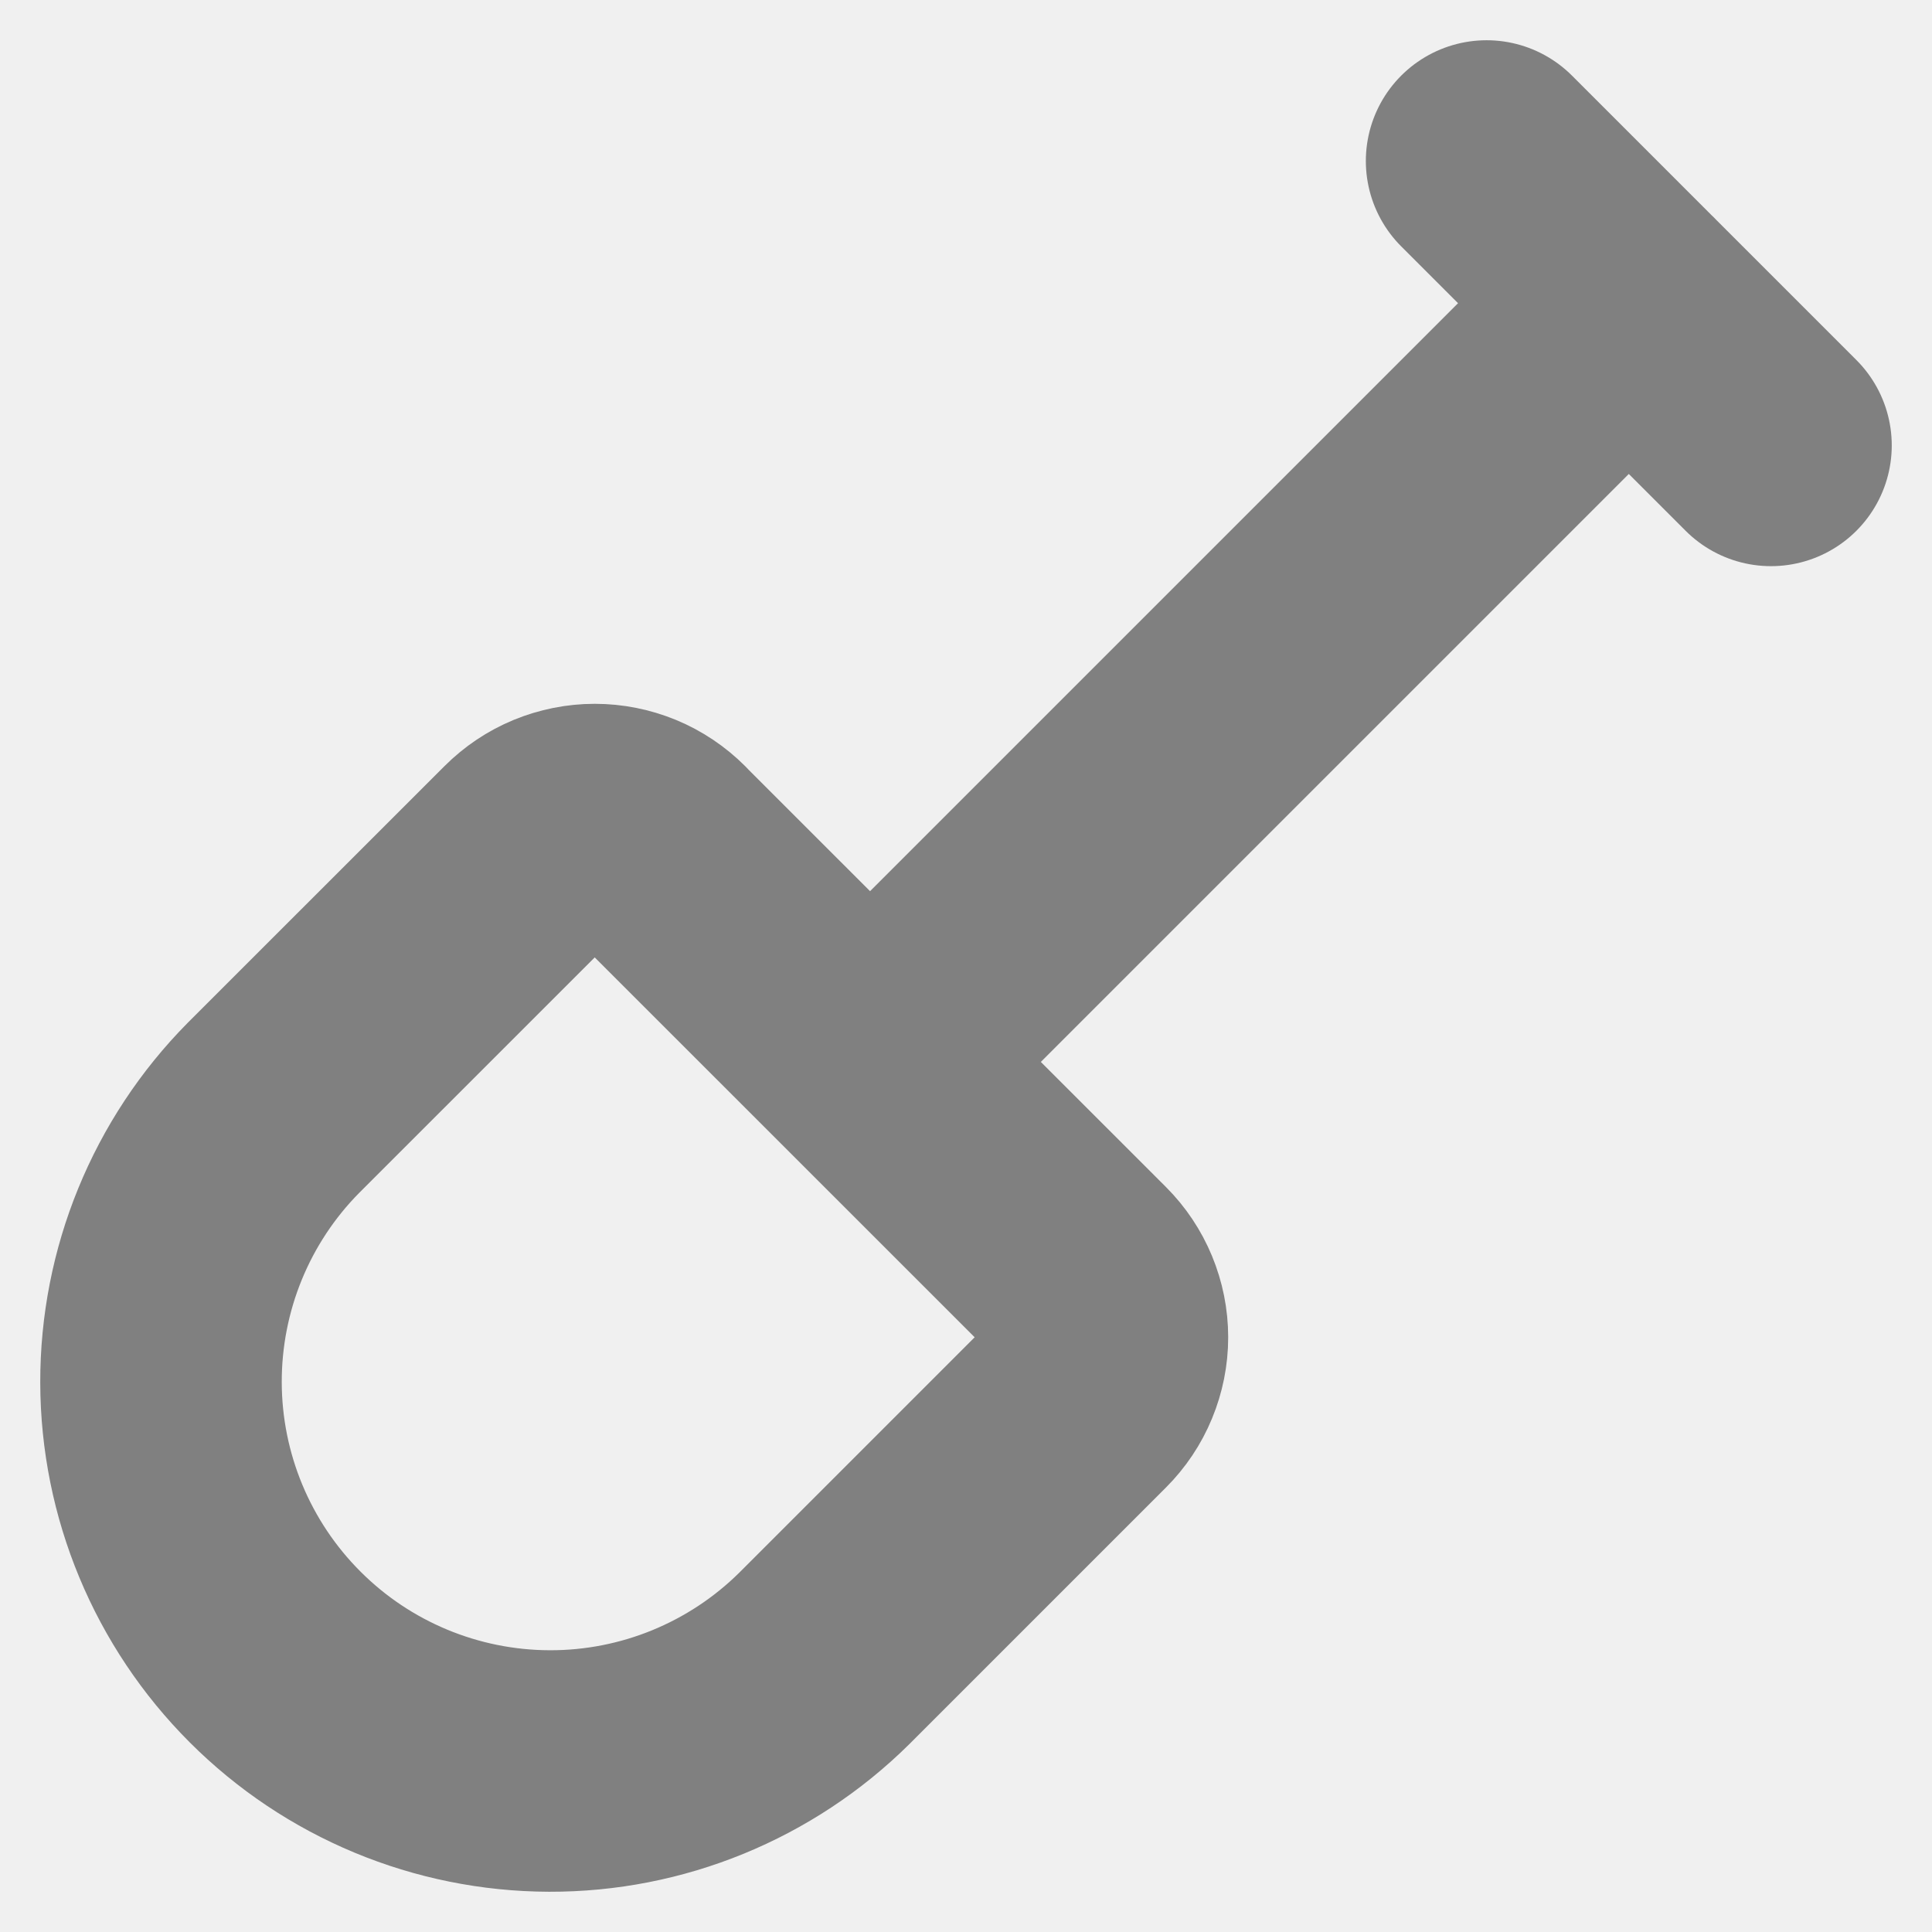
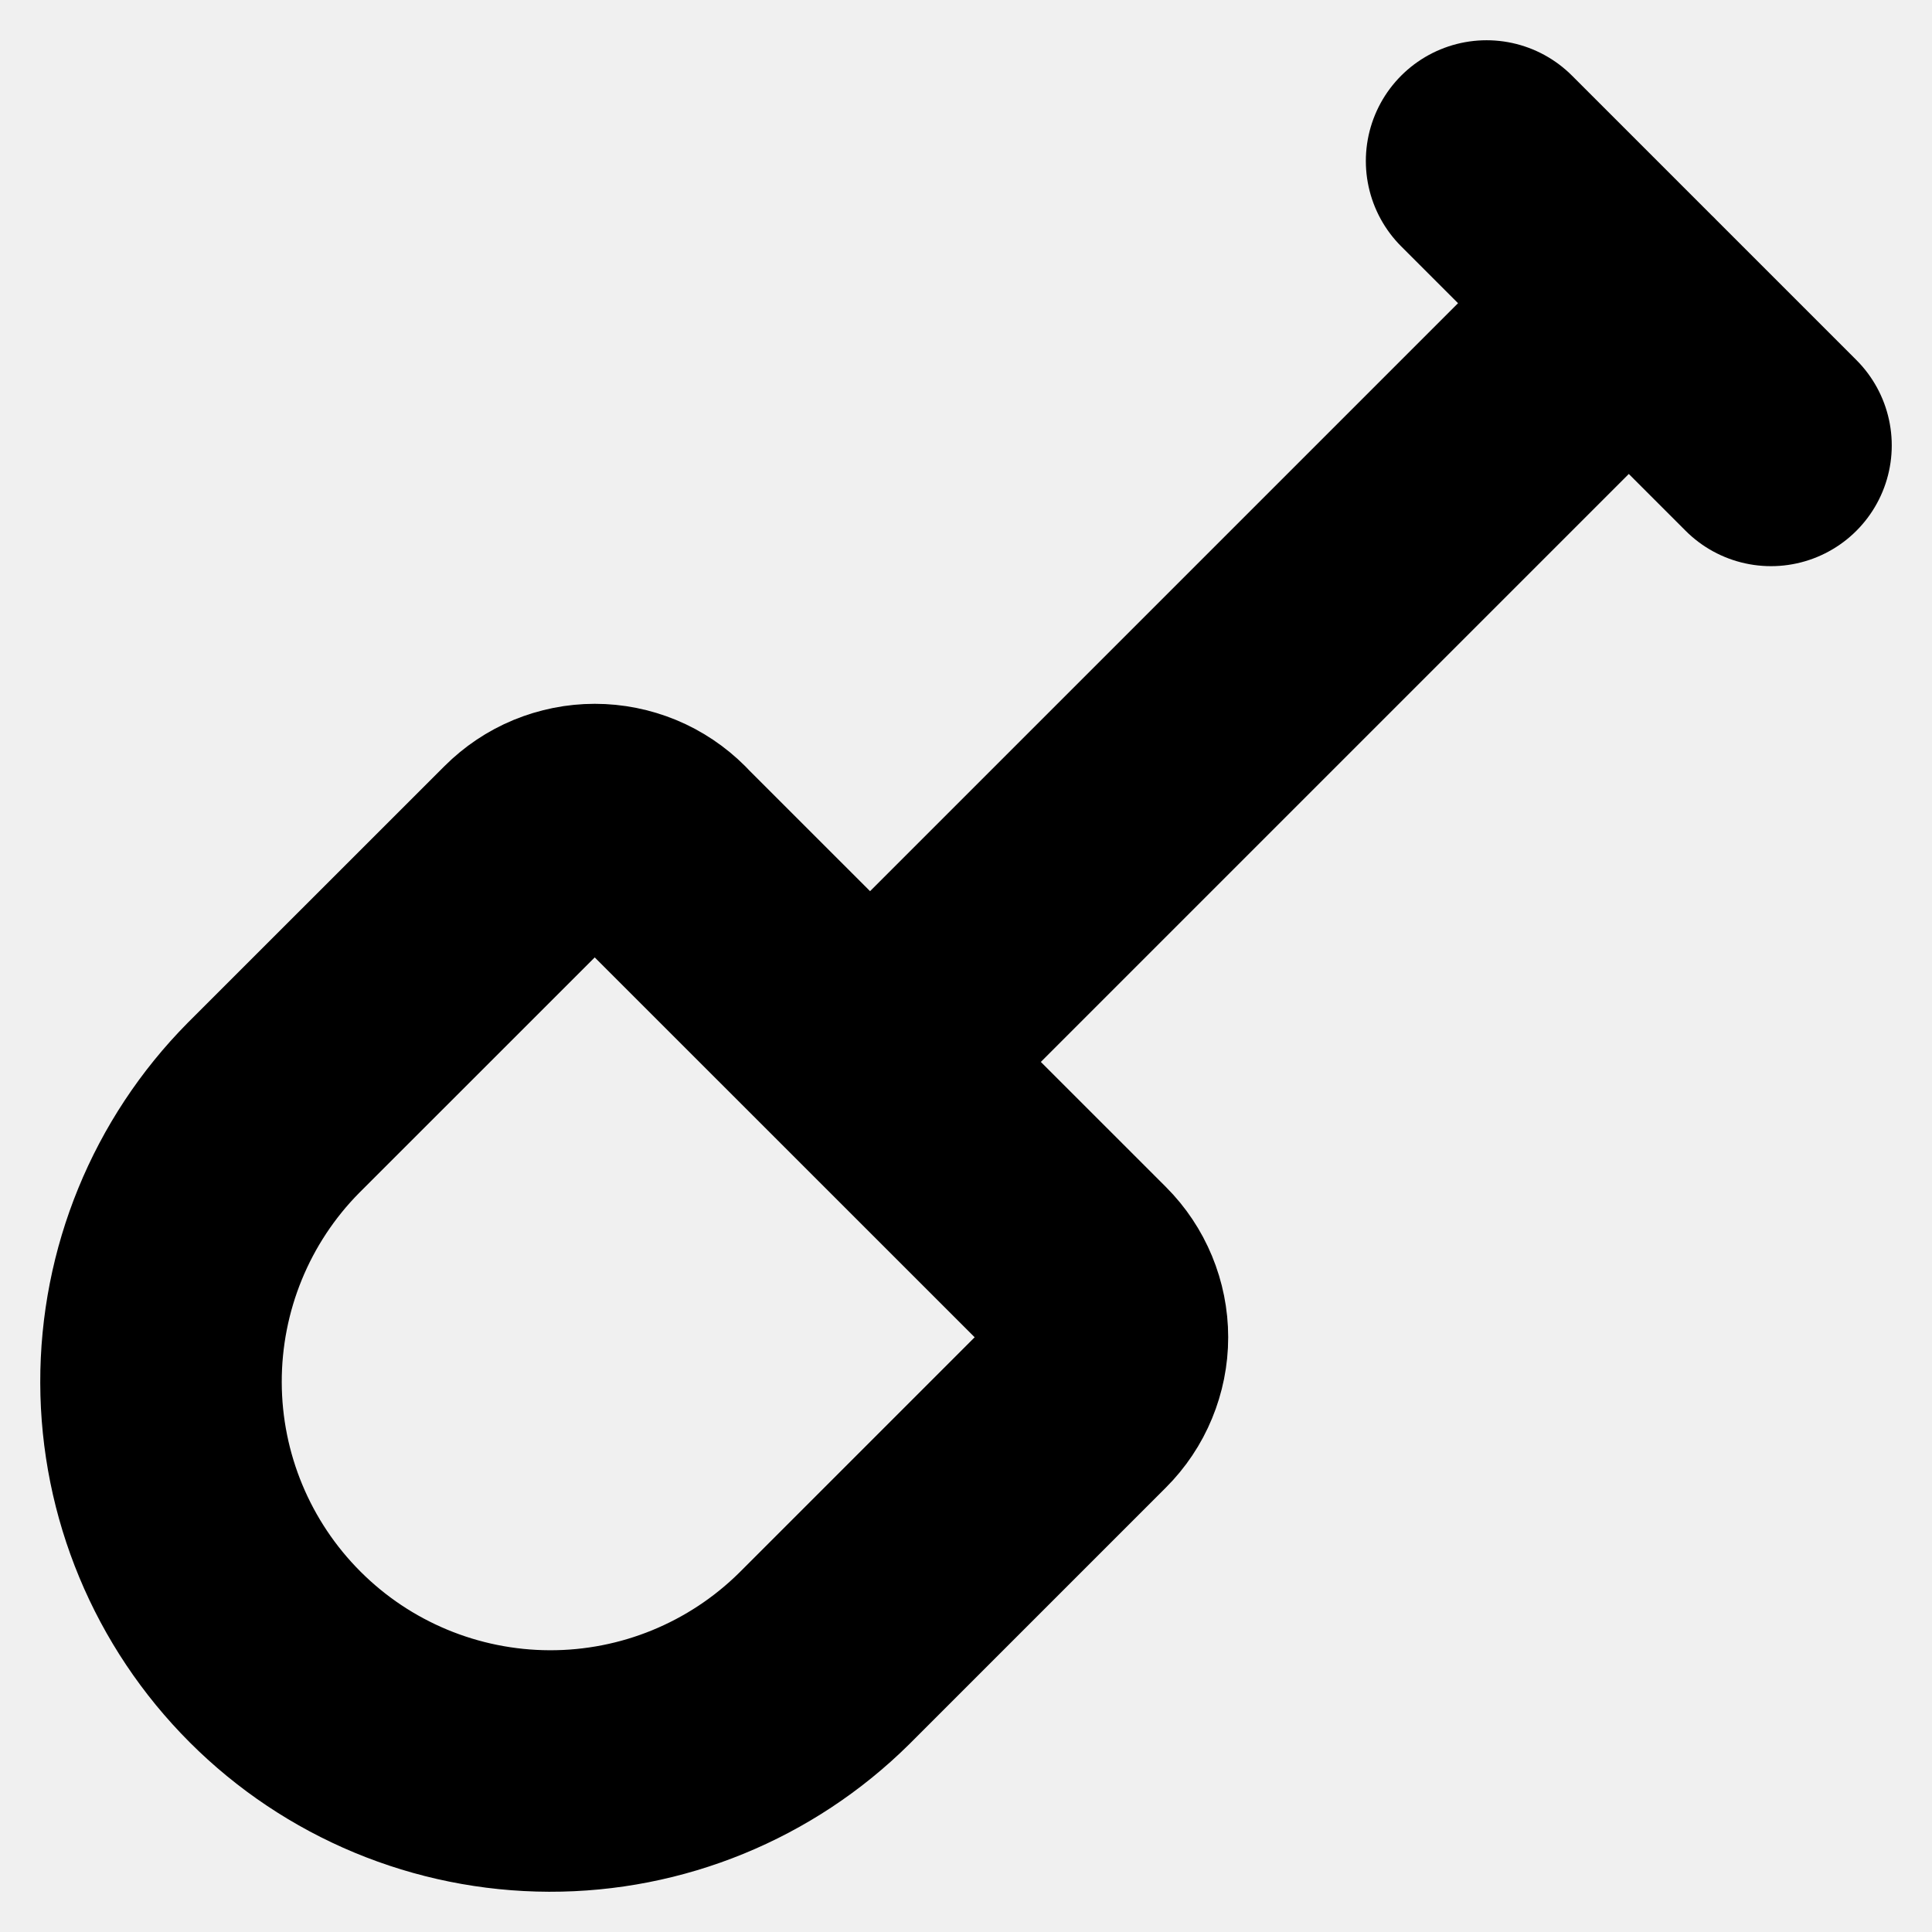
<svg xmlns="http://www.w3.org/2000/svg" width="24" height="24" viewBox="0 0 24 24" fill="none">
  <g clip-path="url(#clip0_939_800)">
-     <path d="M18.467 2L22 5.533M20.234 3.766L10.813 13.187M8.194 10.578L13.423 15.806C13.529 15.912 13.613 16.038 13.67 16.176C13.727 16.314 13.757 16.462 13.757 16.612C13.757 16.762 13.727 16.91 13.67 17.048C13.613 17.187 13.529 17.312 13.423 17.418L10.239 20.602C9.33 21.501 8.102 22.004 6.824 22C5.545 21.996 4.32 21.487 3.417 20.583C2.513 19.679 2.003 18.454 2 17.175C1.997 15.897 2.499 14.669 3.398 13.761L6.582 10.578C6.688 10.472 6.814 10.387 6.952 10.33C7.091 10.273 7.239 10.243 7.389 10.243C7.539 10.243 7.687 10.273 7.826 10.33C7.964 10.387 8.09 10.472 8.196 10.578H8.194Z" stroke="#808080" stroke-width="3" stroke-linecap="round" stroke-linejoin="round" />
+     <path d="M18.467 2L22 5.533M20.234 3.766L10.813 13.187M8.194 10.578L13.423 15.806C13.529 15.912 13.613 16.038 13.67 16.176C13.727 16.314 13.757 16.462 13.757 16.612C13.757 16.762 13.727 16.91 13.67 17.048C13.613 17.187 13.529 17.312 13.423 17.418L10.239 20.602C9.33 21.501 8.102 22.004 6.824 22C5.545 21.996 4.32 21.487 3.417 20.583C2.513 19.679 2.003 18.454 2 17.175C1.997 15.897 2.499 14.669 3.398 13.761L6.582 10.578C6.688 10.472 6.814 10.387 6.952 10.33C7.091 10.273 7.239 10.243 7.389 10.243C7.539 10.243 7.687 10.273 7.826 10.33C7.964 10.387 8.09 10.472 8.196 10.578H8.194Z" stroke="currentColor" stroke-width="3" stroke-linecap="round" stroke-linejoin="round" />
  </g>
  <defs>
    <clipPath id="clip0_939_800">
      <rect width="24" height="24" fill="white" />
    </clipPath>
  </defs>
</svg>
